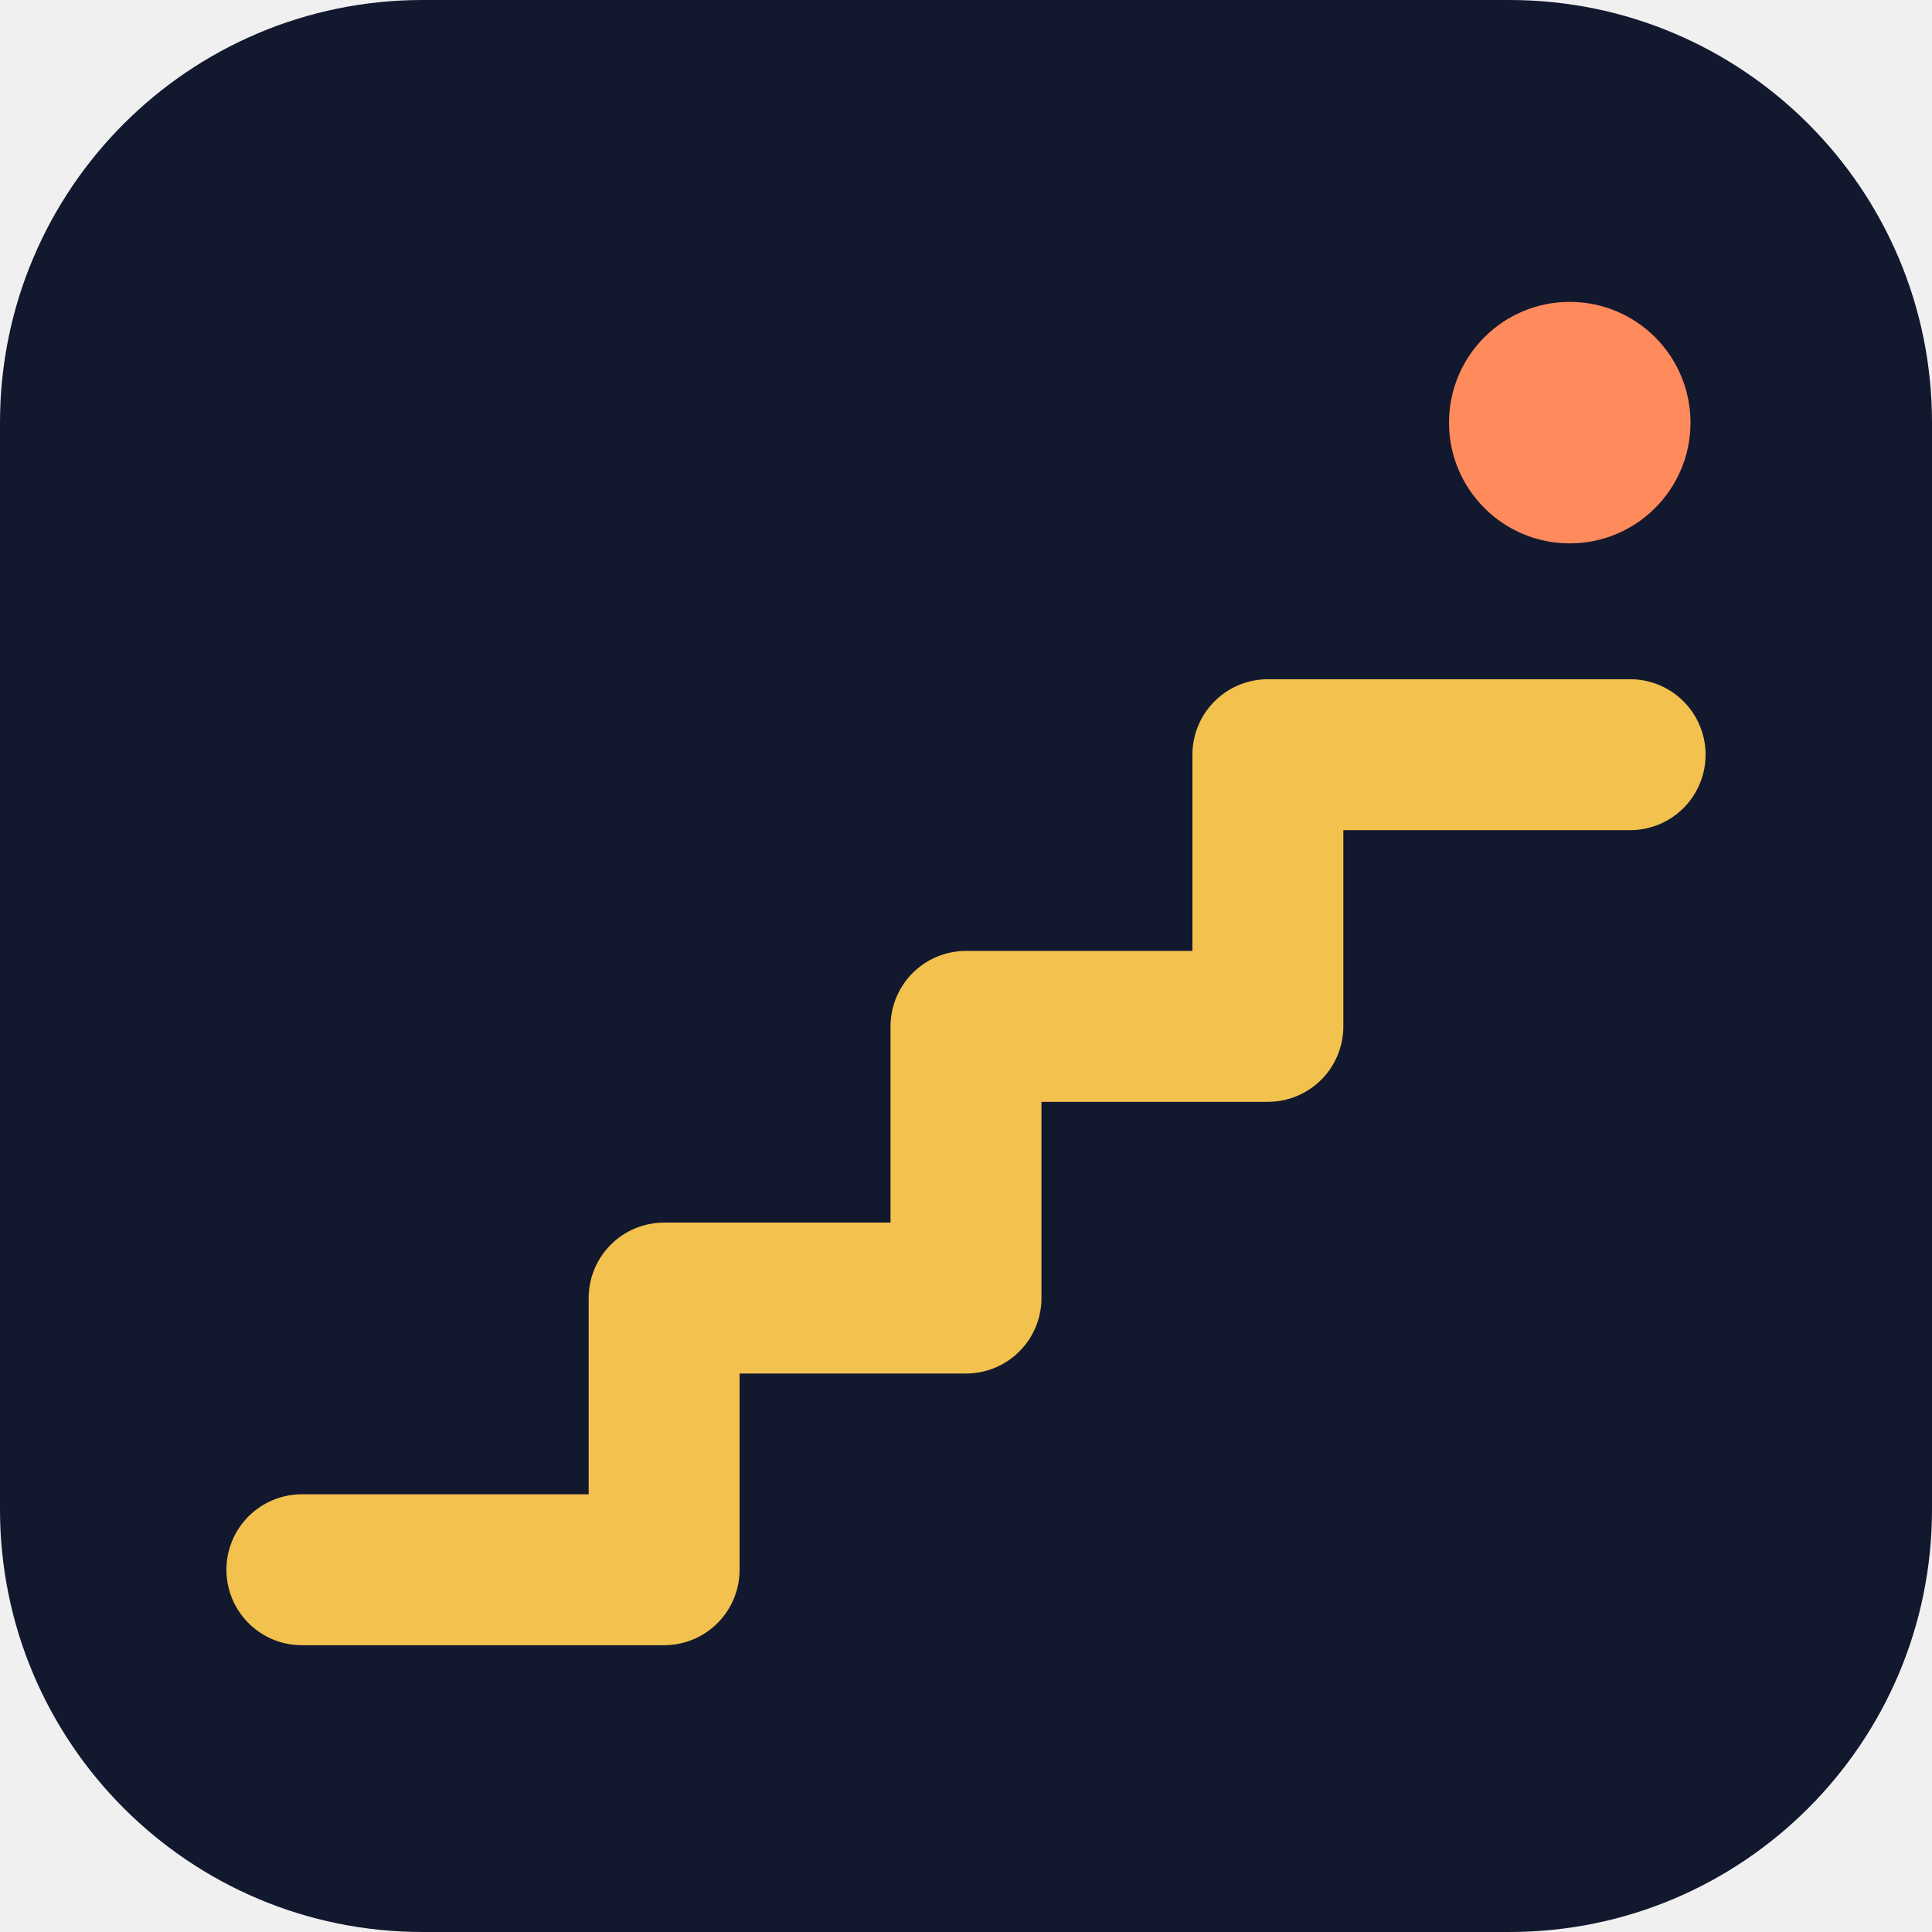
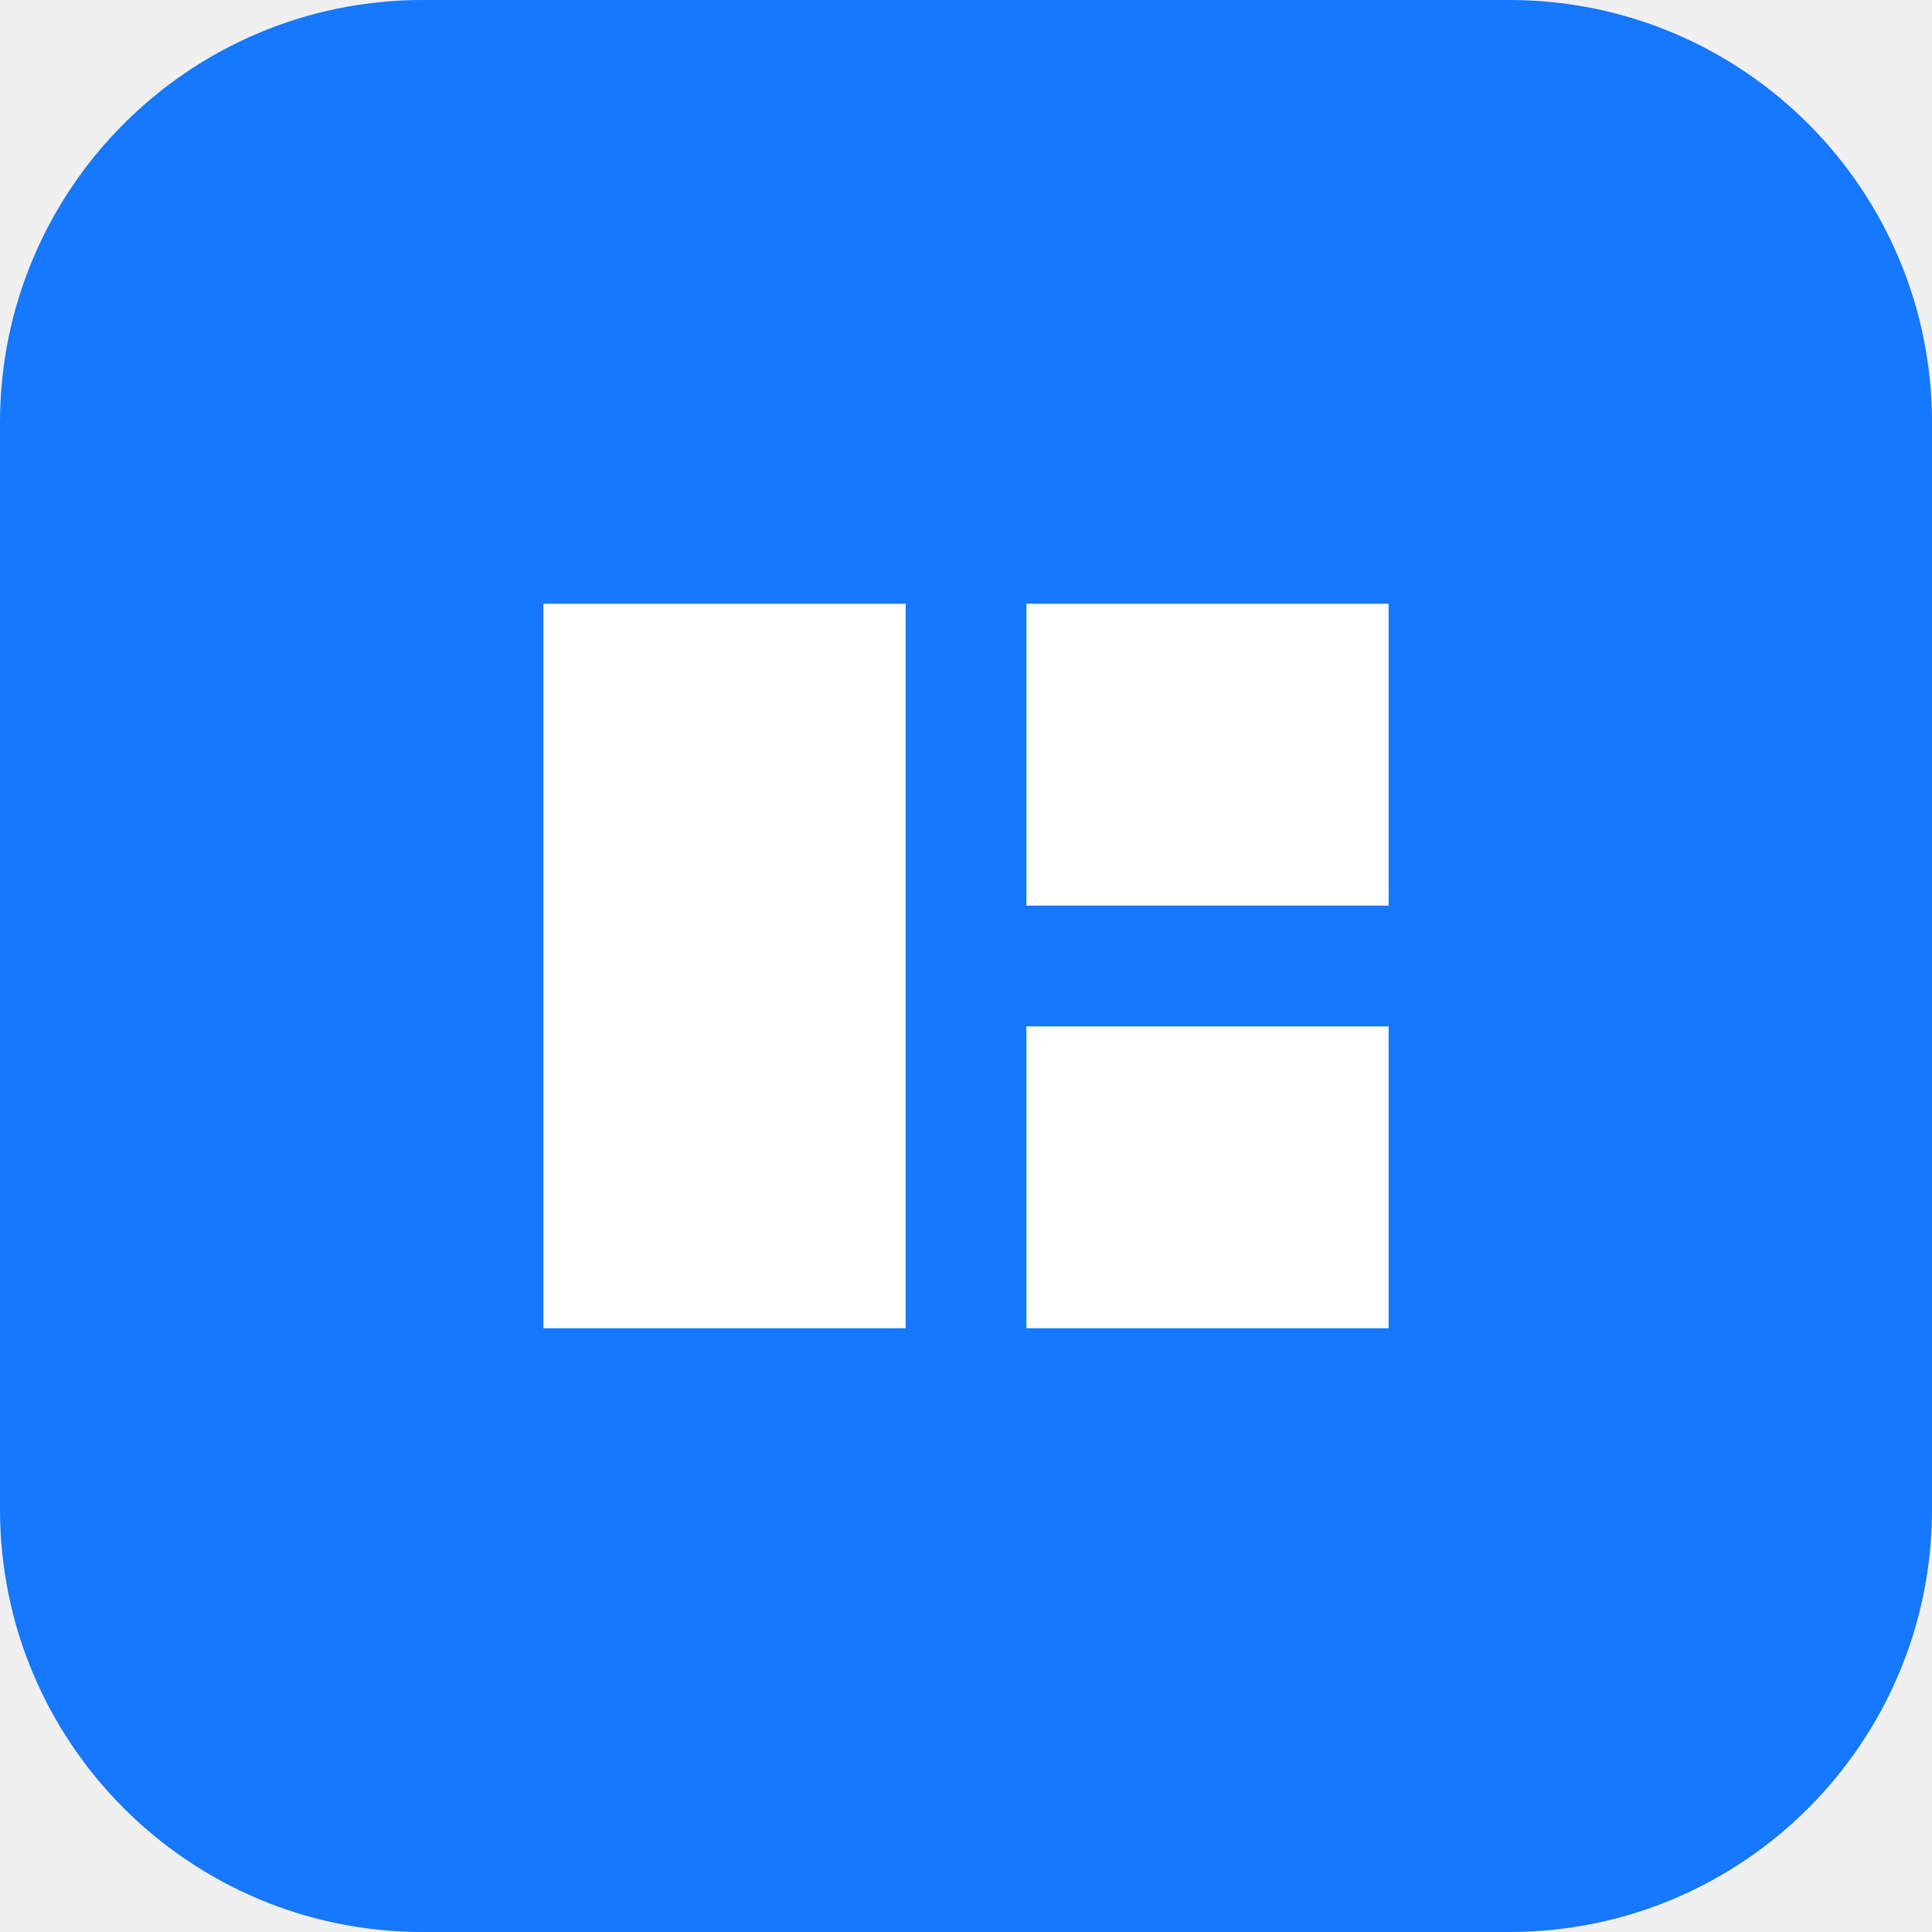
<svg xmlns="http://www.w3.org/2000/svg" viewBox="0 0 64 64">
-   <rect width="64" height="64" rx="14" fill="#12182e" />
-   <path d="M10 52h12v-9h10v-9h10v-9h12" fill="none" stroke="#f2c14e" stroke-width="5" stroke-linejoin="round" stroke-linecap="round" />
-   <circle cx="52" cy="14" r="4" fill="#ff8a5b" />
+   <rect width="64" height="64" rx="14" fill="#1677ff" />
+   <path d="M18 20h12v24H18zM34 20h12v10H34zM34 34h12v10H34z" fill="#fff" />
</svg>
